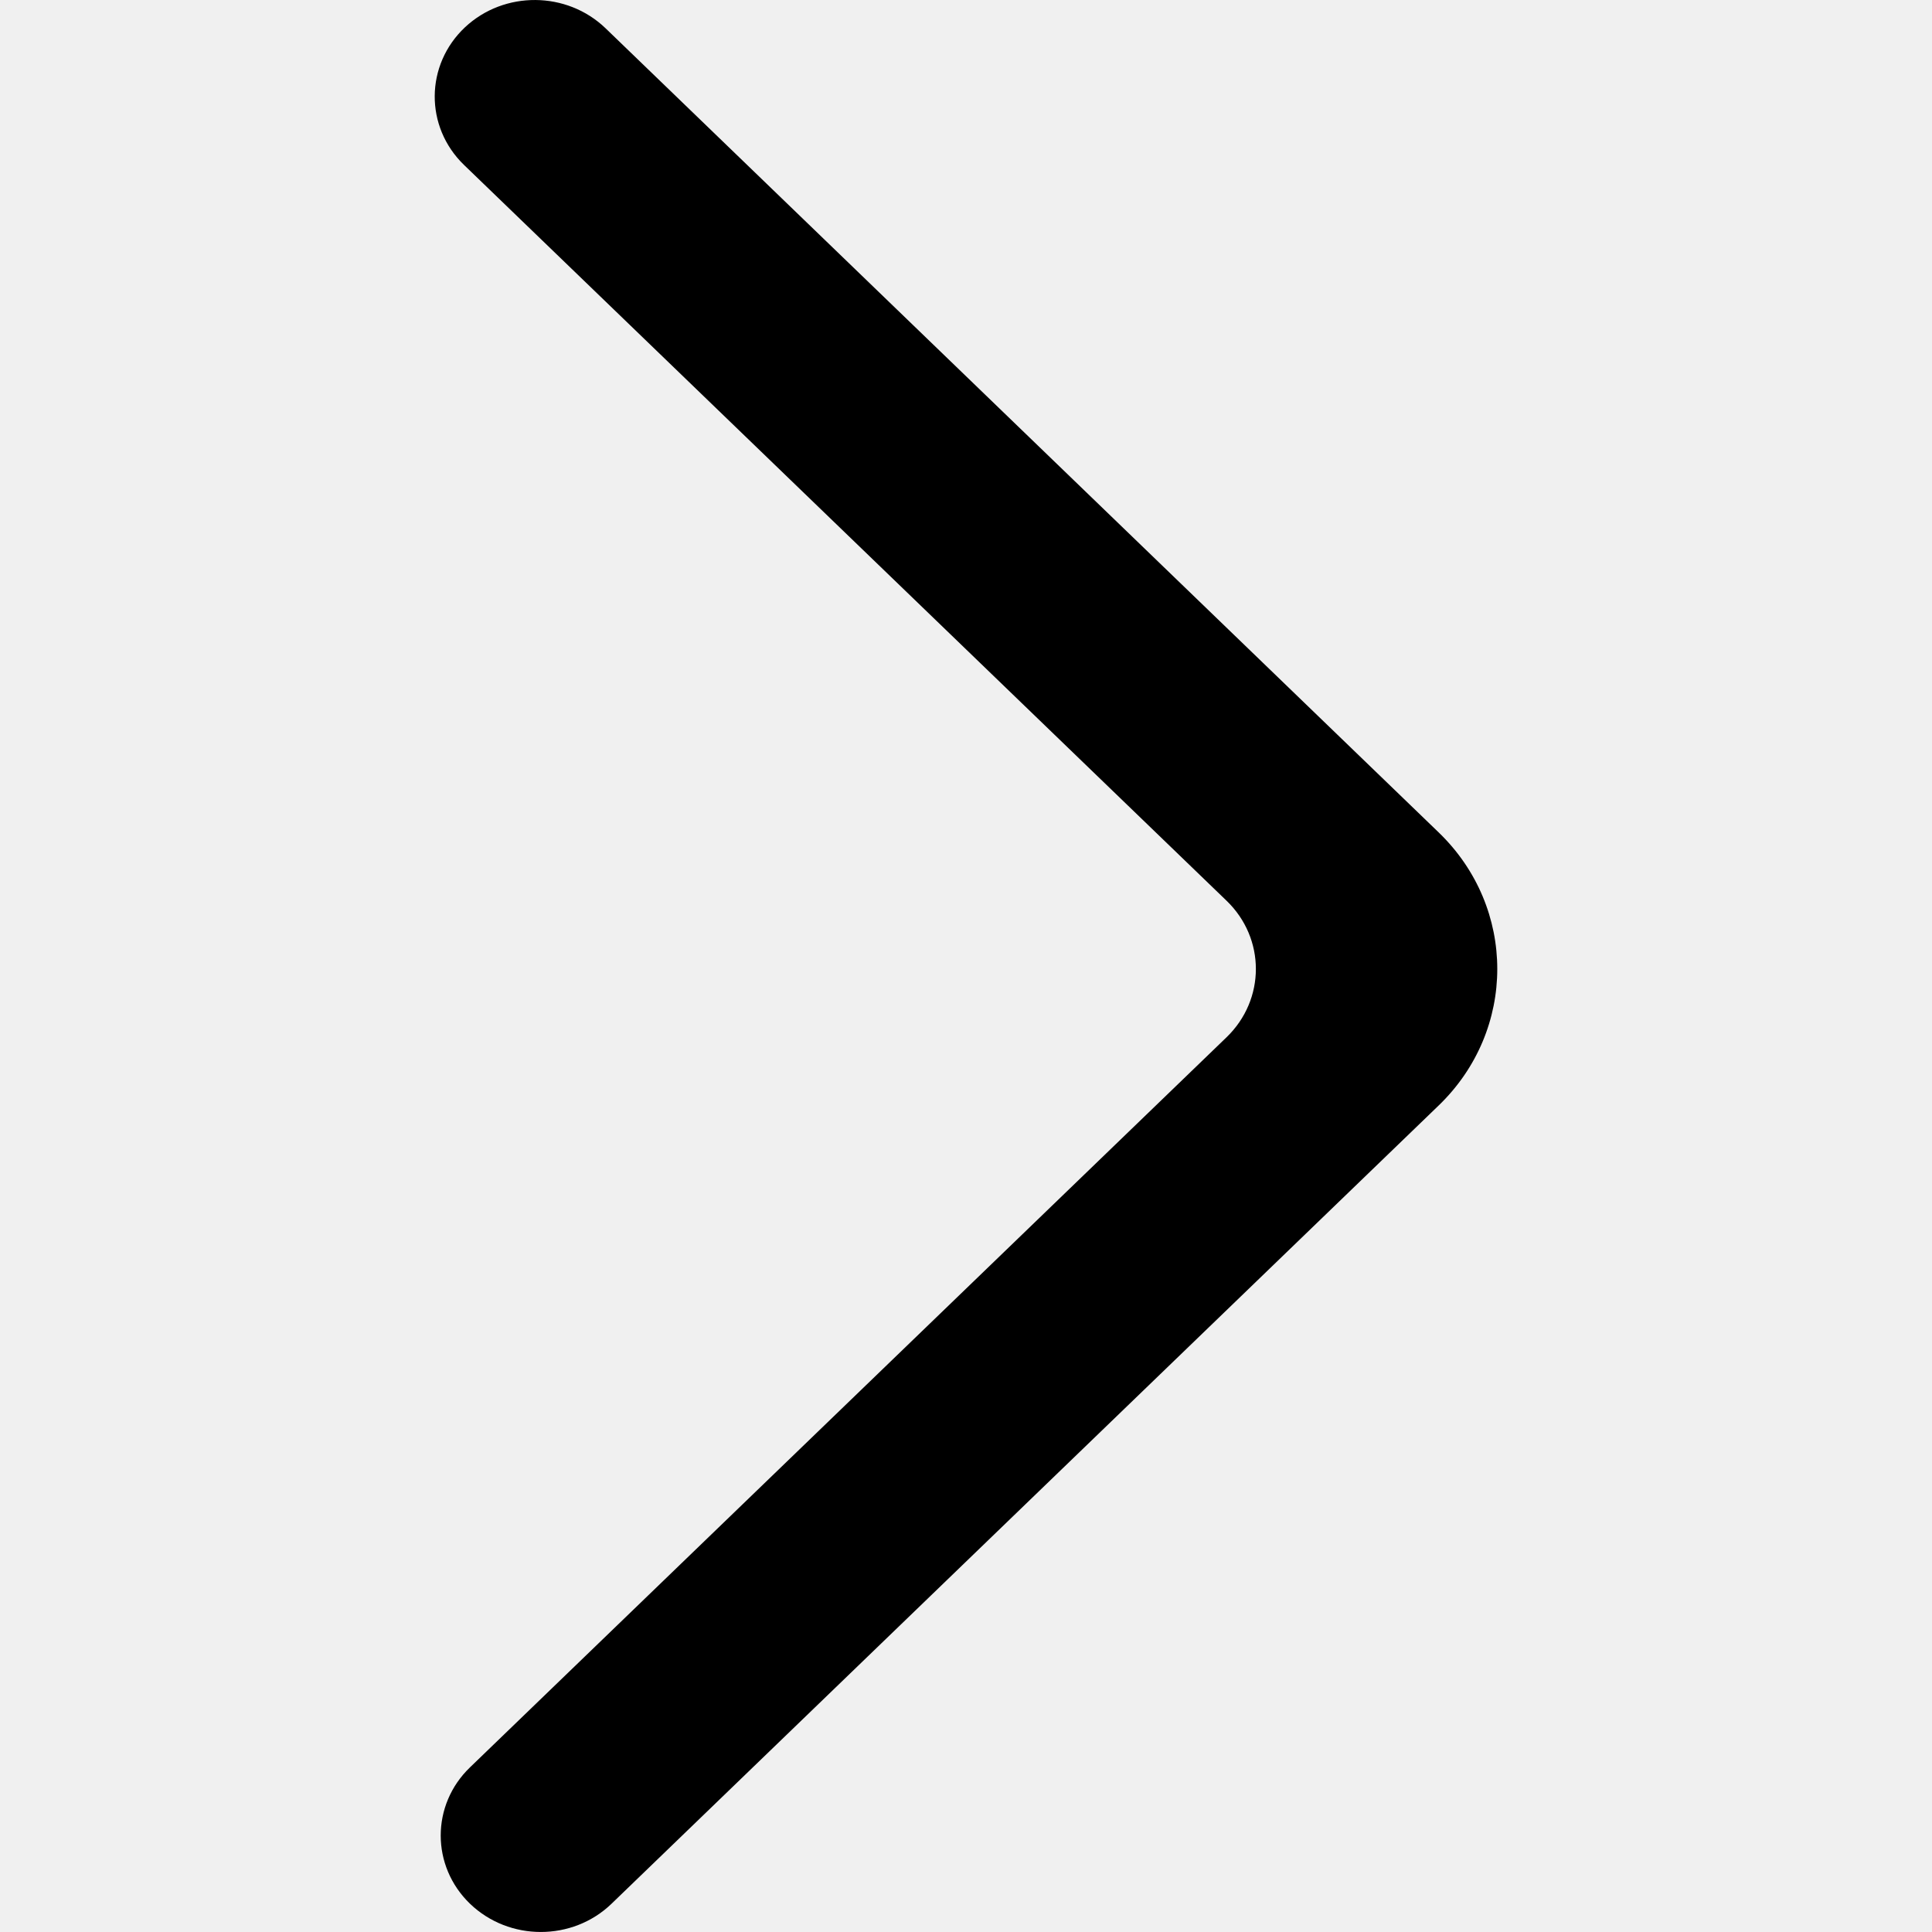
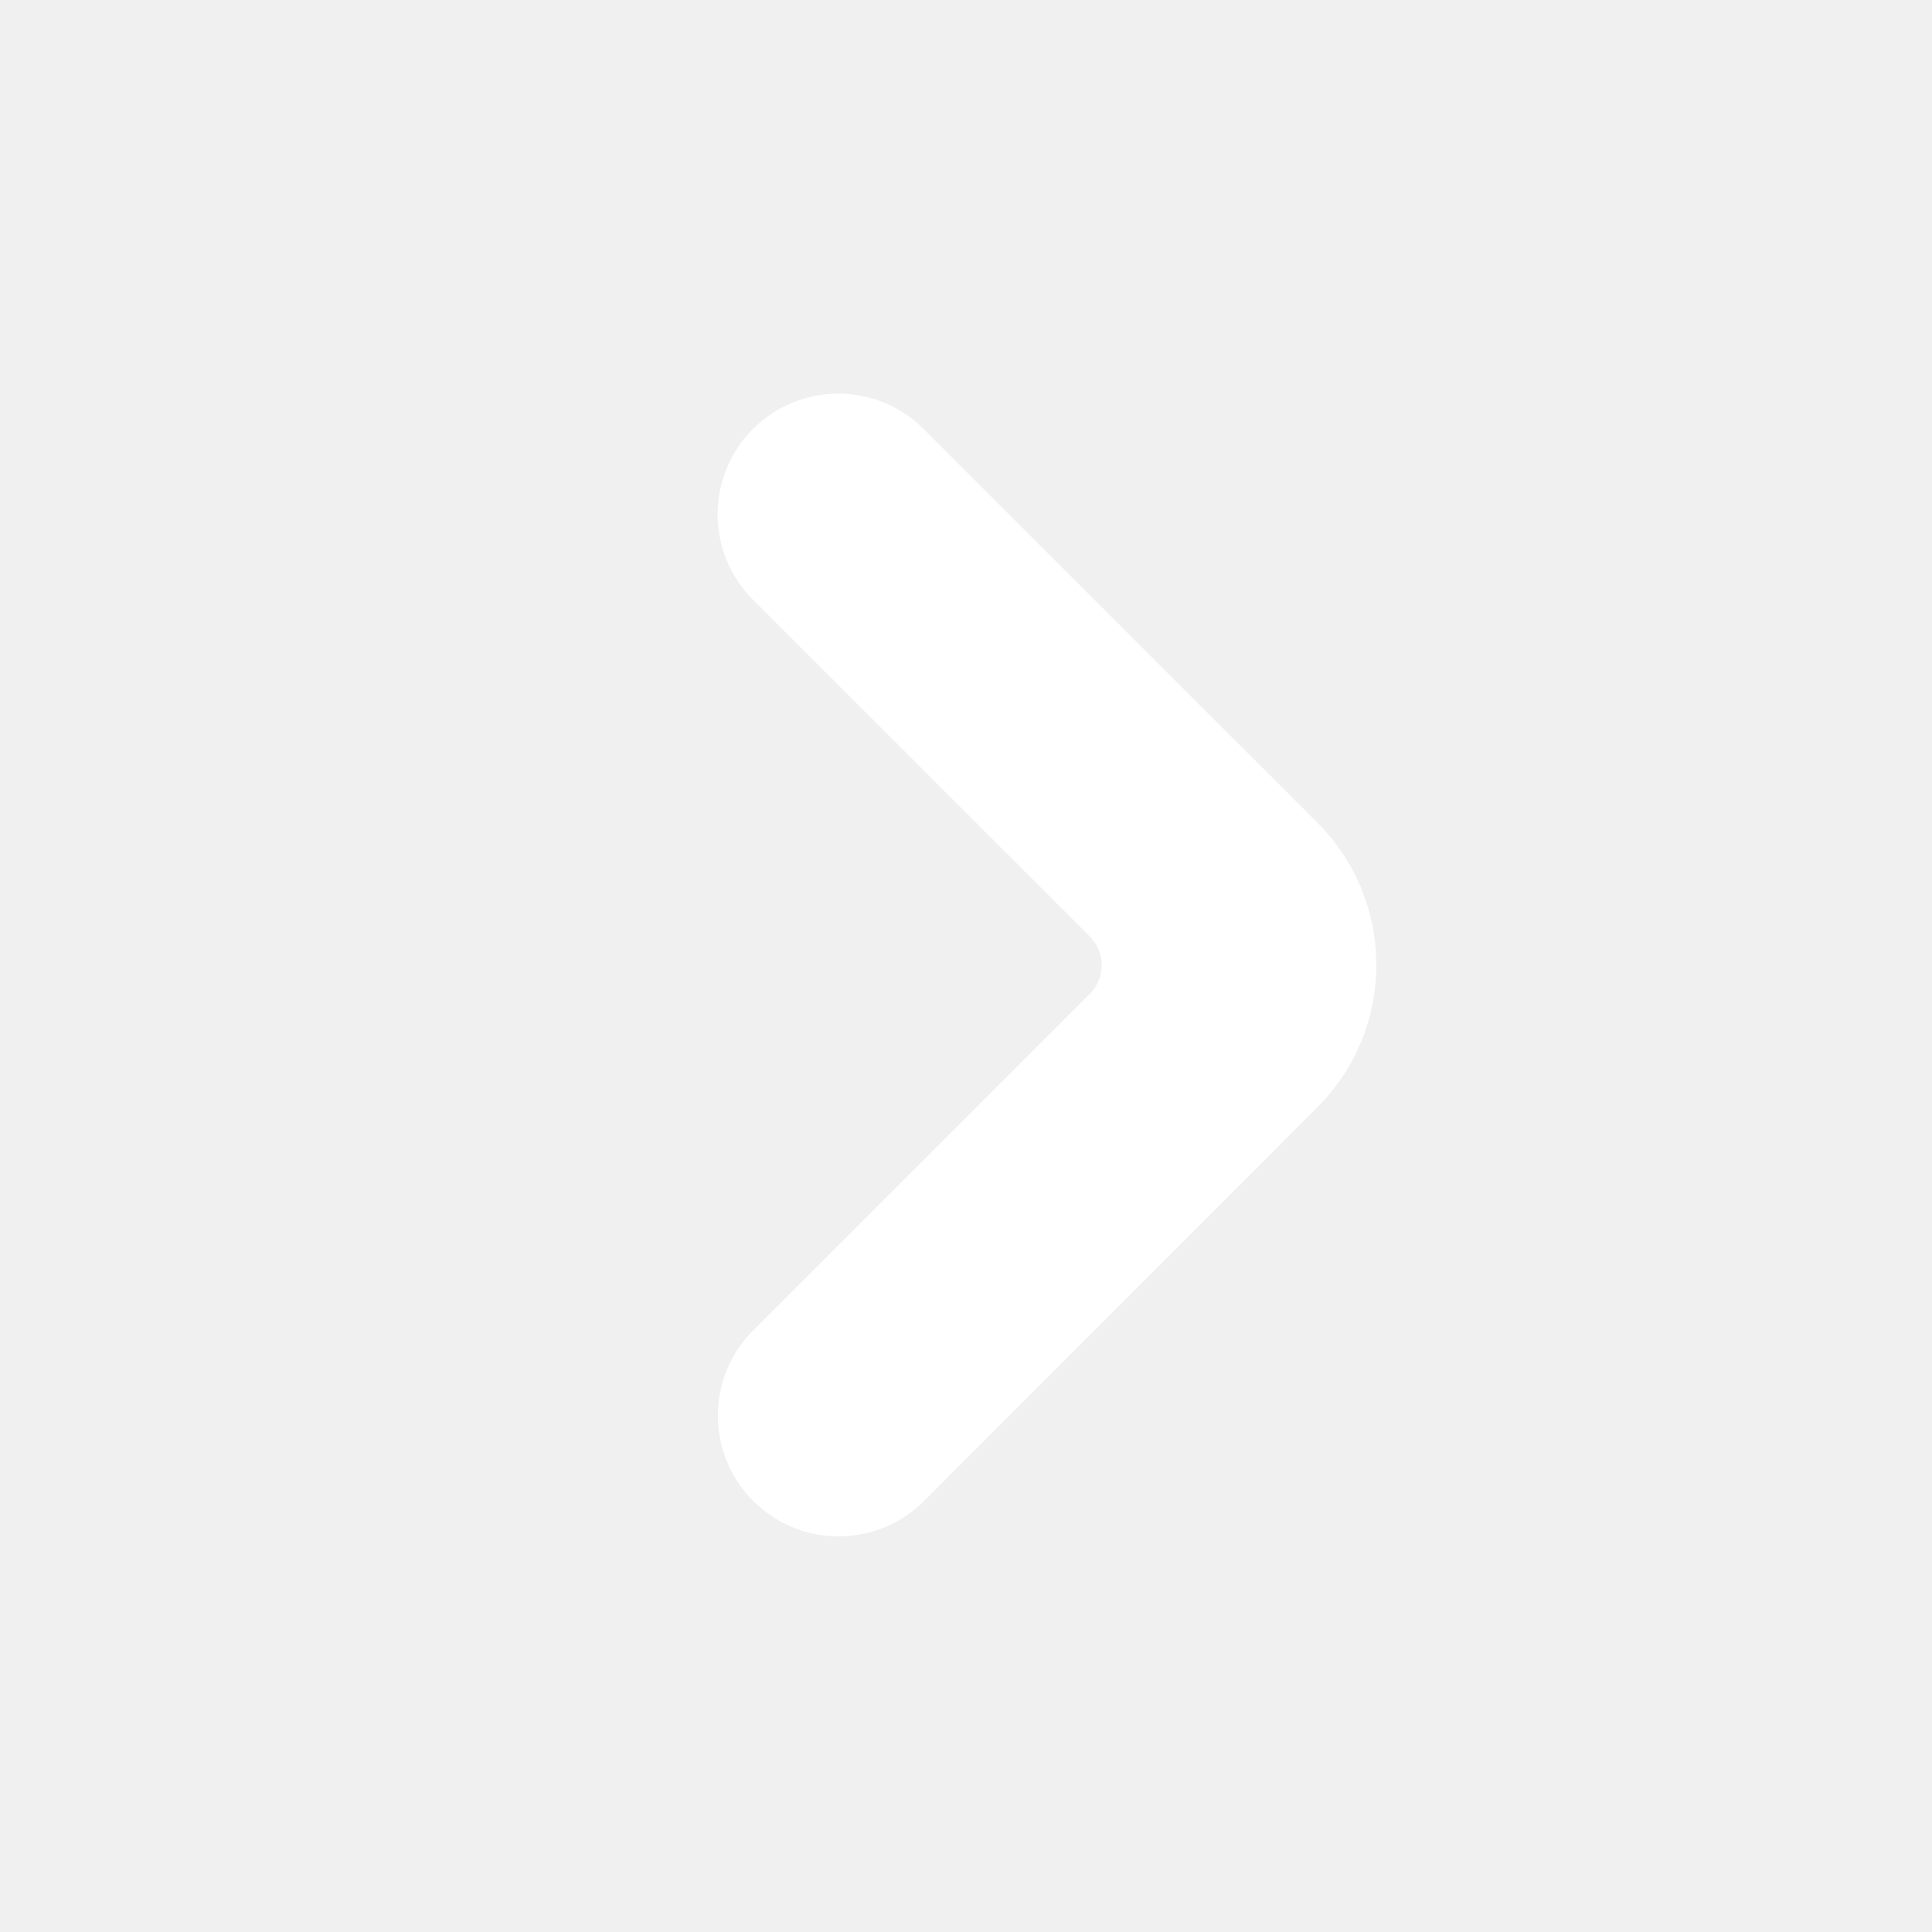
- <svg xmlns="http://www.w3.org/2000/svg" width="800px" height="800px" viewBox="-4.5 0 20 20" version="1.1" fill="#ffffff" stroke="#ffffff">
+ <svg xmlns="http://www.w3.org/2000/svg" width="800px" height="800px" viewBox="0 0 24 24" fill="none" stroke="#ffffff">
  <g id="SVGRepo_bgCarrier" stroke-width="0" />
  <g id="SVGRepo_tracerCarrier" stroke-linecap="round" stroke-linejoin="round" />
  <g id="SVGRepo_iconCarrier">
-     <defs> </defs>
-     <g id="Page-1" stroke="none" stroke-width="1" fill="none" fill-rule="evenodd">
-       <g id="Dribbble-Light-Preview" transform="translate(-305, -6679)" fill="#000000">
-         <g id="icons" transform="translate(56, 160)">
-           <path d="M249.366,6538.708 L249.366,6538.708 C249.771,6539.097 250.426,6539.097 250.83,6538.708 L259.393,6530.444 C260.202,6529.664 260.202,6528.397 259.393,6527.617 L250.768,6519.292 C250.367,6518.907 249.72,6518.902 249.314,6519.282 L249.314,6519.282 C248.9,6519.671 248.895,6520.312 249.303,6520.707 L257.197,6528.324 C257.602,6528.714 257.602,6529.347 257.197,6529.738 L249.366,6537.295 C248.961,6537.684 248.961,6538.318 249.366,6538.708" id="arrow_right-[#336]"> </path>
-         </g>
-       </g>
-     </g>
+     <path d="M9.711 18.293C10.101 18.683 10.734 18.683 11.125 18.293L16.012 13.401C16.793 12.62 16.792 11.354 16.012 10.573L11.121 5.683C10.731 5.292 10.098 5.292 9.707 5.683C9.317 6.073 9.317 6.706 9.707 7.097L13.893 11.282C14.283 11.673 14.283 12.306 13.893 12.697L9.711 16.879C9.32 17.269 9.32 17.902 9.711 18.293Z" fill="#ffffff" />
  </g>
</svg>
